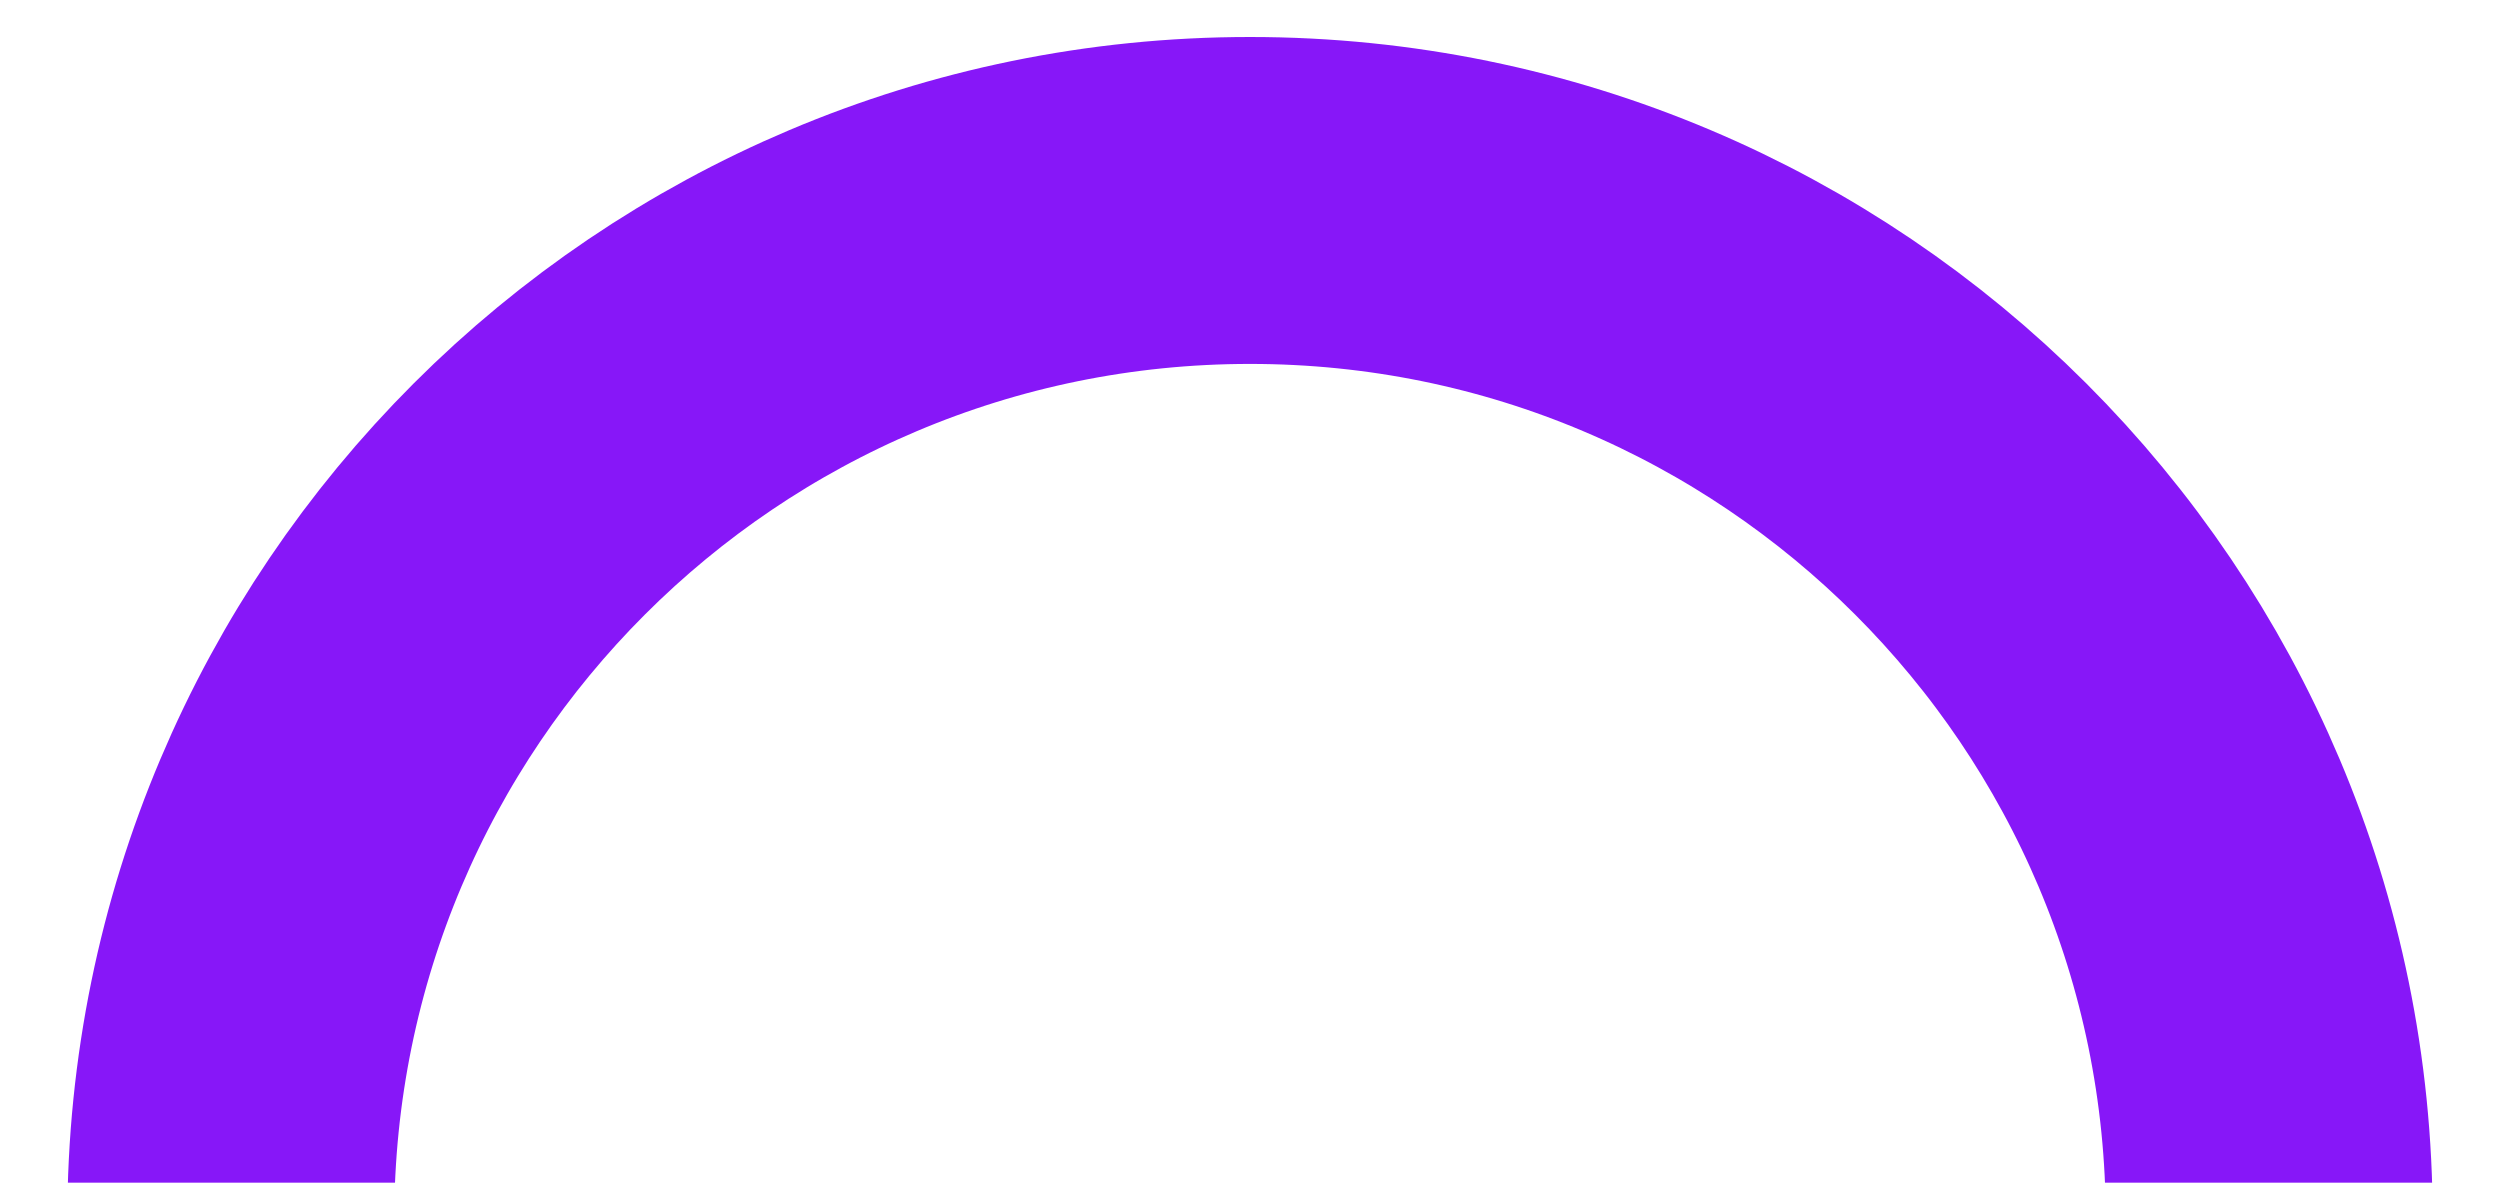
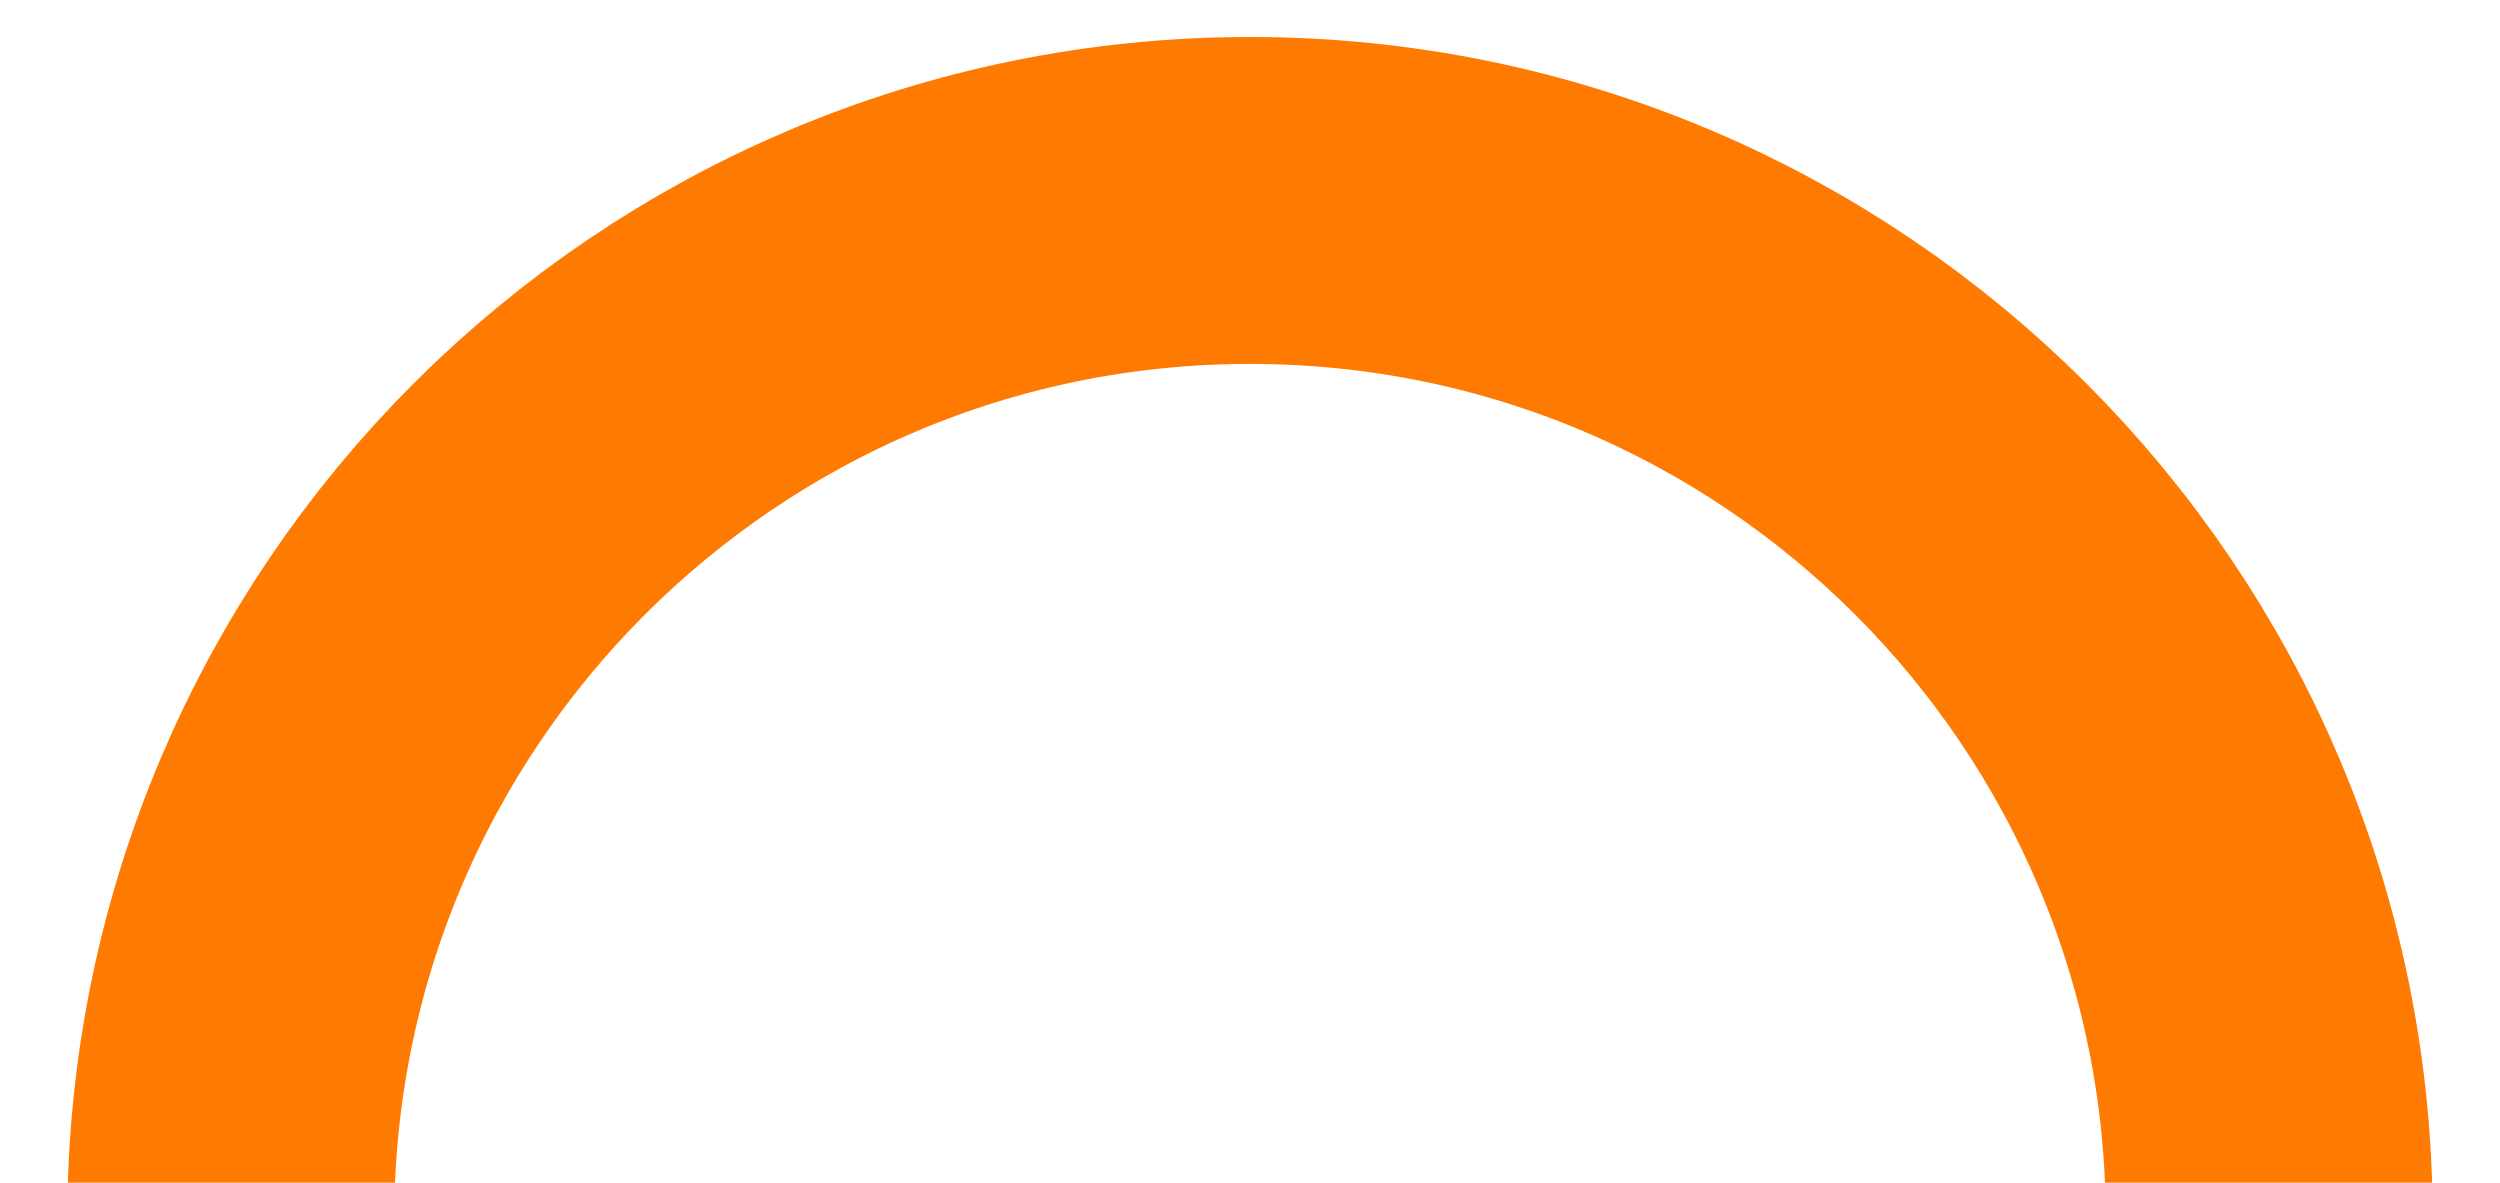
<svg xmlns="http://www.w3.org/2000/svg" width="260" height="123" viewBox="0 0 260 123" fill="none">
  <mask id="mask0_360_243" style="mask-type:alpha" maskUnits="userSpaceOnUse" x="0" y="0" width="260" height="123">
    <rect width="260" height="123" fill="#D9D9D9" />
  </mask>
  <g mask="url(#mask0_360_243)">
-     <circle cx="130" cy="126.848" r="106" stroke="#8717F8" stroke-width="34" />
+     <circle cx="130" cy="126.848" r="106" stroke="#FF7A00" stroke-width="34" />
  </g>
</svg>
